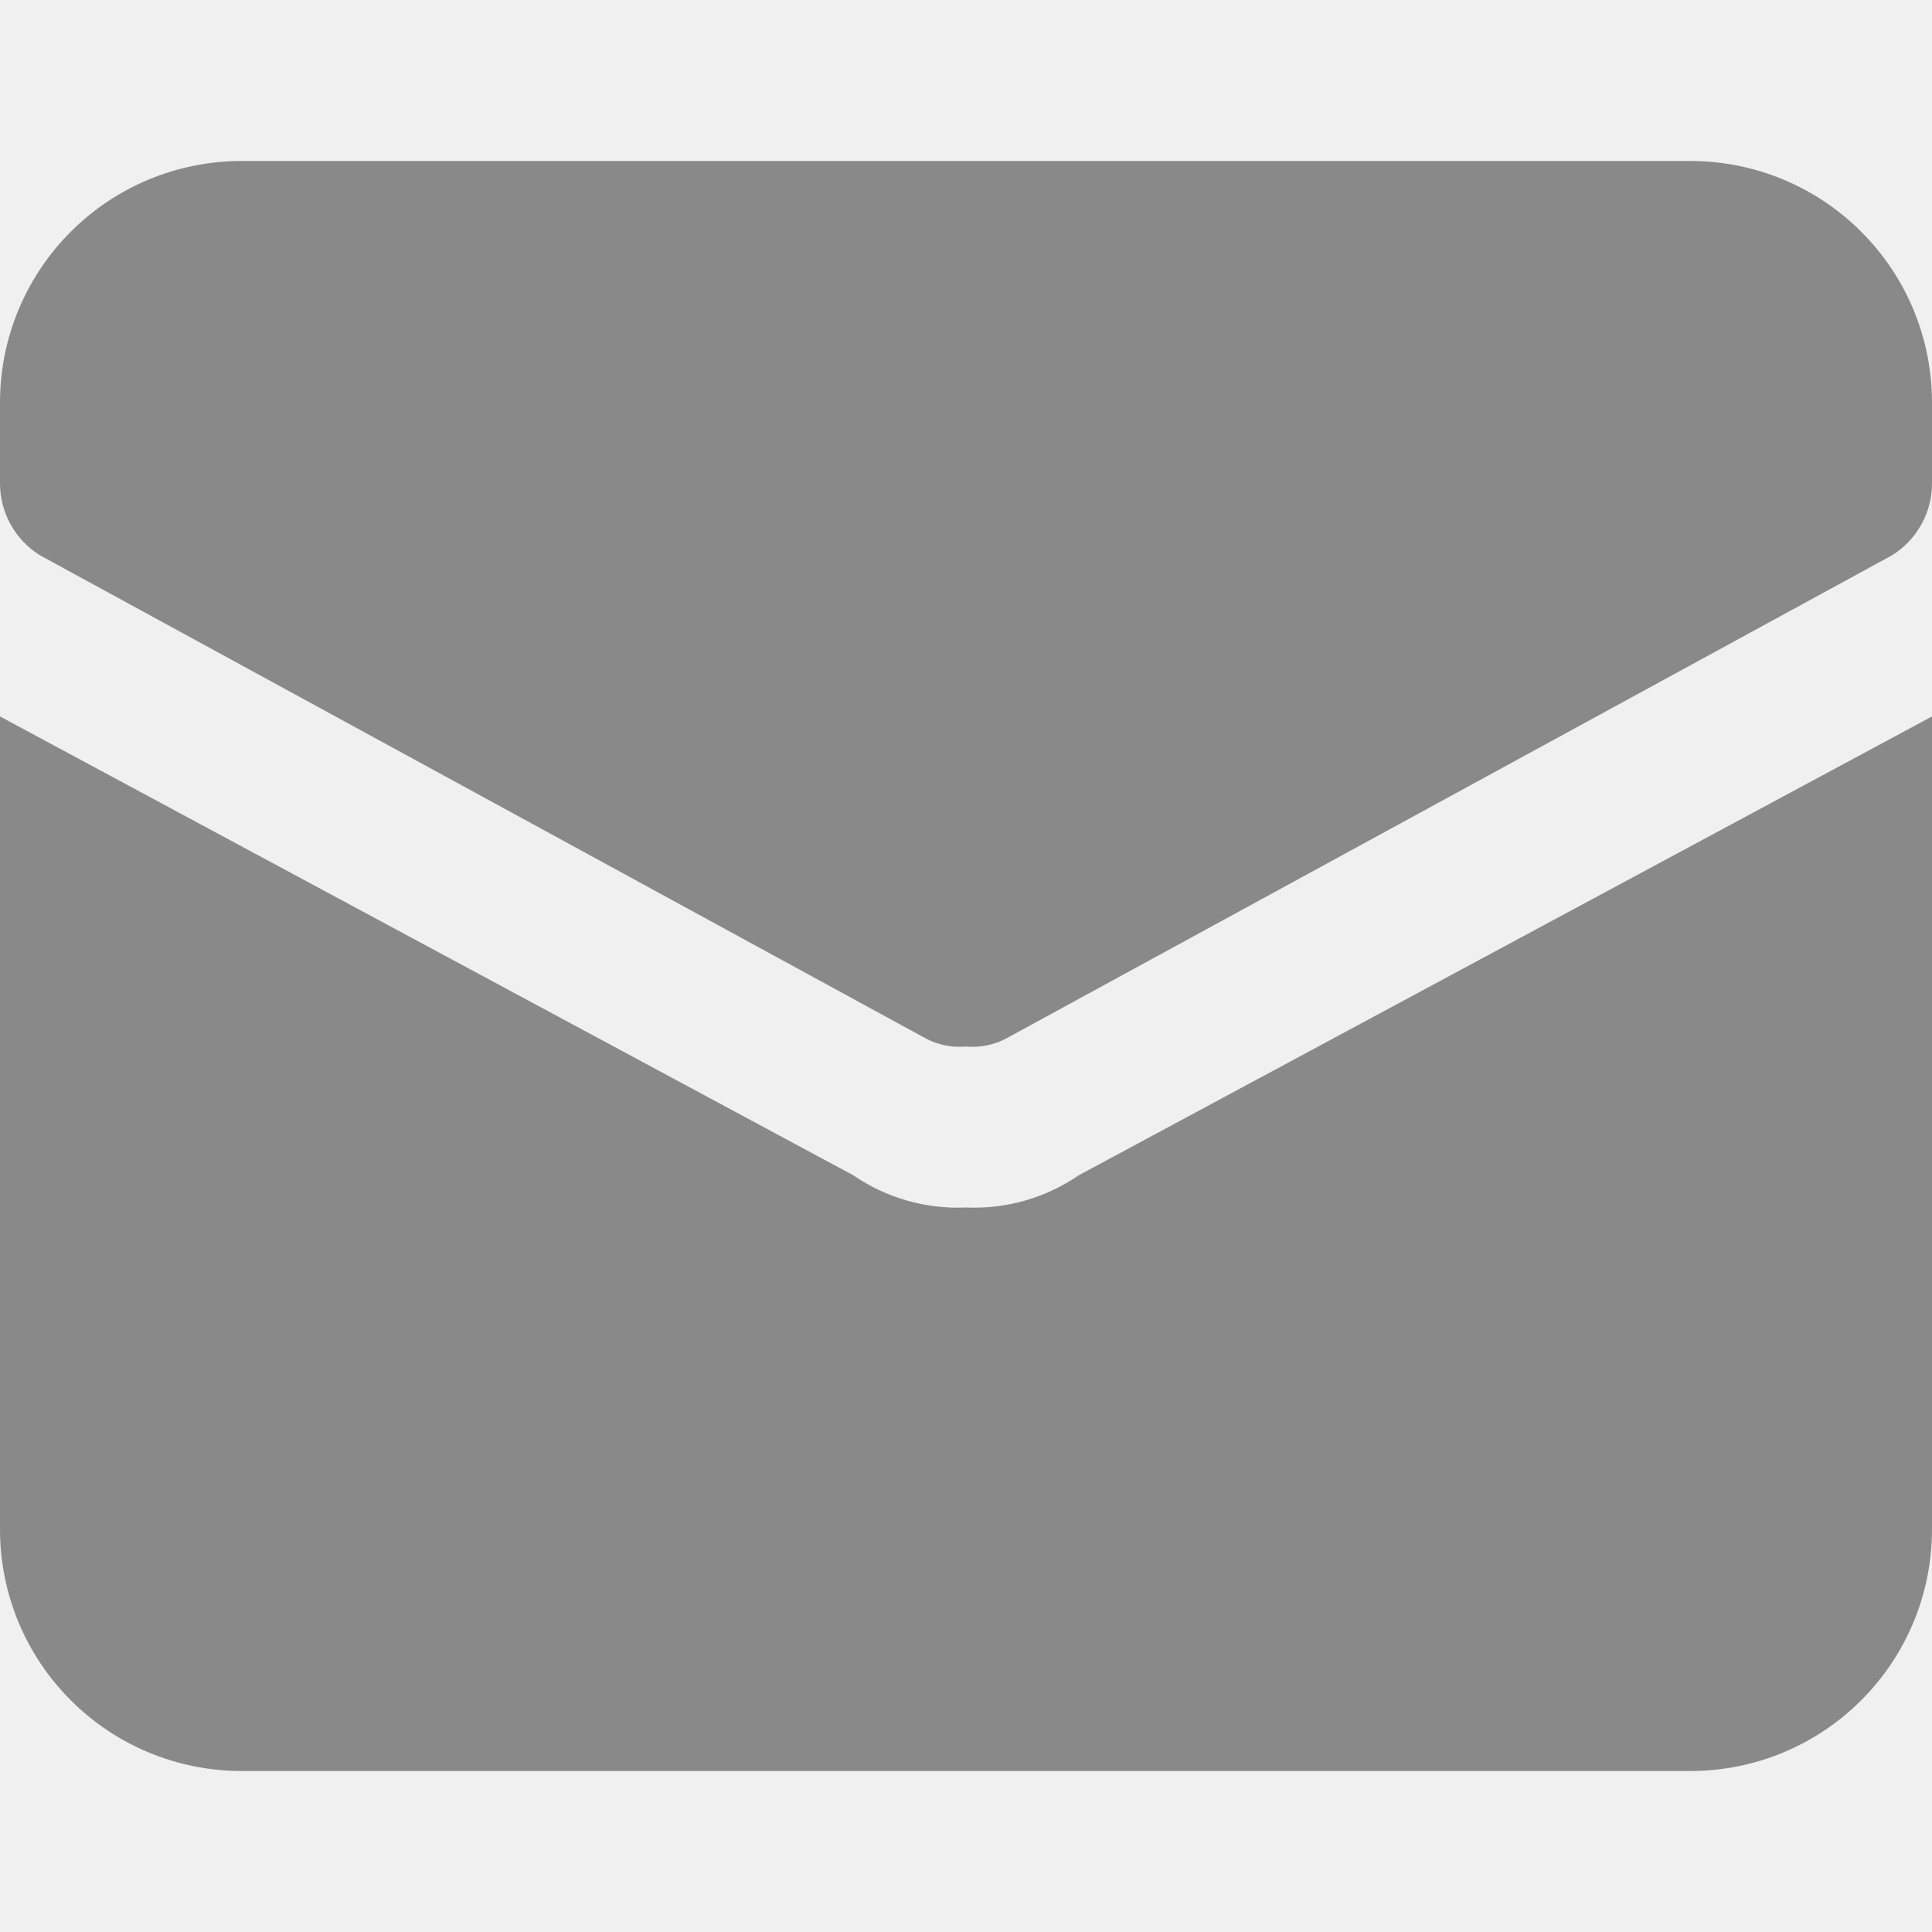
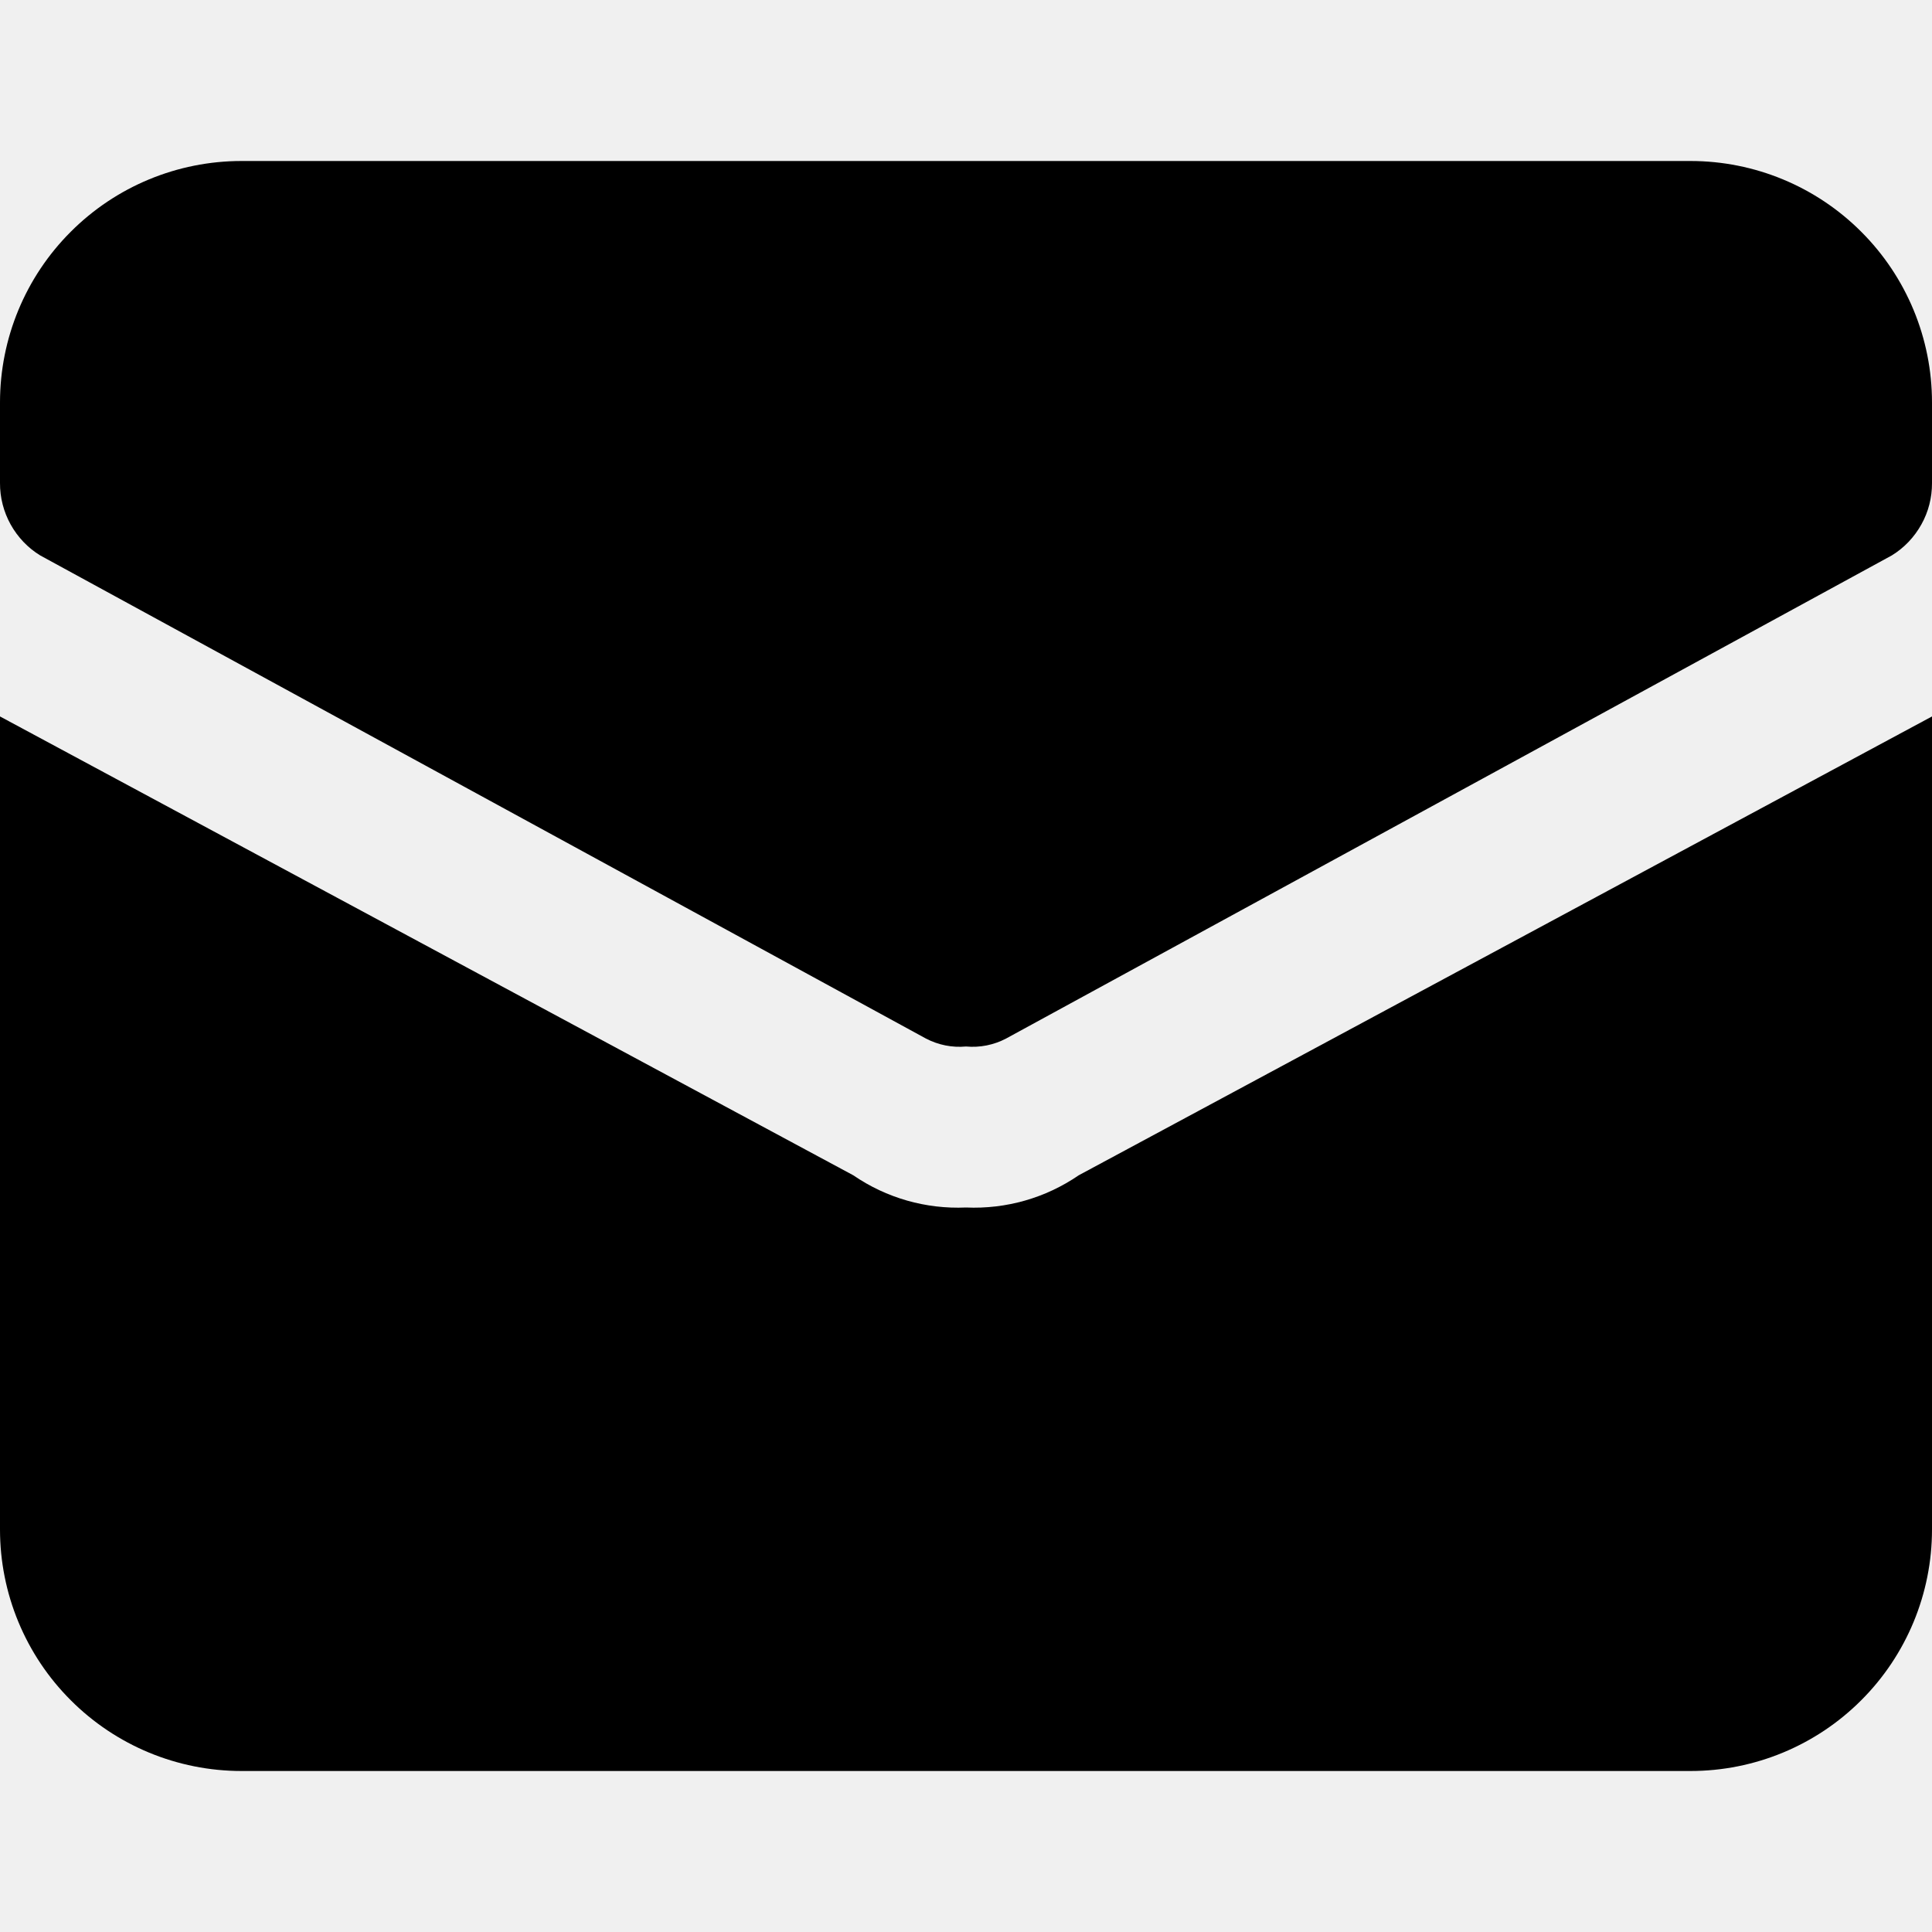
<svg xmlns="http://www.w3.org/2000/svg" width="24" height="24" viewBox="0 0 24 24" fill="none">
  <g clip-path="url(#clip0_171_17)">
-     <path d="M13.4 14.6C12.989 14.882 12.498 15.022 12 15C11.502 15.022 11.011 14.882 10.6 14.6L0 8.9V19C0 19.796 0.316 20.559 0.879 21.121C1.441 21.684 2.204 22 3 22H21C21.796 22 22.559 21.684 23.121 21.121C23.684 20.559 24 19.796 24 19V8.9L13.4 14.6Z" fill="#898989" />
-     <path d="M21 2H3C2.204 2 1.441 2.316 0.879 2.879C0.316 3.441 1.47444e-05 4.204 1.47444e-05 5V6C-0.001 6.18 0.045 6.358 0.132 6.515C0.22 6.673 0.346 6.806 0.5 6.9L11.5 12.9C11.654 12.981 11.827 13.016 12 13C12.173 13.016 12.347 12.981 12.5 12.9L23.5 6.9C23.654 6.806 23.78 6.673 23.868 6.515C23.956 6.358 24.001 6.18 24 6V5C24 4.204 23.684 3.441 23.121 2.879C22.559 2.316 21.796 2 21 2Z" fill="#898989" />
+     <path d="M13.4 14.6C12.989 14.882 12.498 15.022 12 15C11.502 15.022 11.011 14.882 10.6 14.6L0 8.9V19C0 19.796 0.316 20.559 0.879 21.121C1.441 21.684 2.204 22 3 22H21C21.796 22 22.559 21.684 23.121 21.121C23.684 20.559 24 19.796 24 19V8.9L13.4 14.6Z" fill="currentColor" />
+     <path d="M21 2H3C2.204 2 1.441 2.316 0.879 2.879C0.316 3.441 1.47444e-05 4.204 1.47444e-05 5V6C-0.001 6.18 0.045 6.358 0.132 6.515C0.22 6.673 0.346 6.806 0.5 6.9L11.5 12.9C11.654 12.981 11.827 13.016 12 13C12.173 13.016 12.347 12.981 12.5 12.9L23.5 6.9C23.654 6.806 23.78 6.673 23.868 6.515C23.956 6.358 24.001 6.18 24 6V5C24 4.204 23.684 3.441 23.121 2.879C22.559 2.316 21.796 2 21 2Z" fill="currentColor" />
  </g>
  <defs>
    <clipPath id="clip0_171_17">
      <rect width="24" height="24" fill="white" />
    </clipPath>
  </defs>
</svg>
